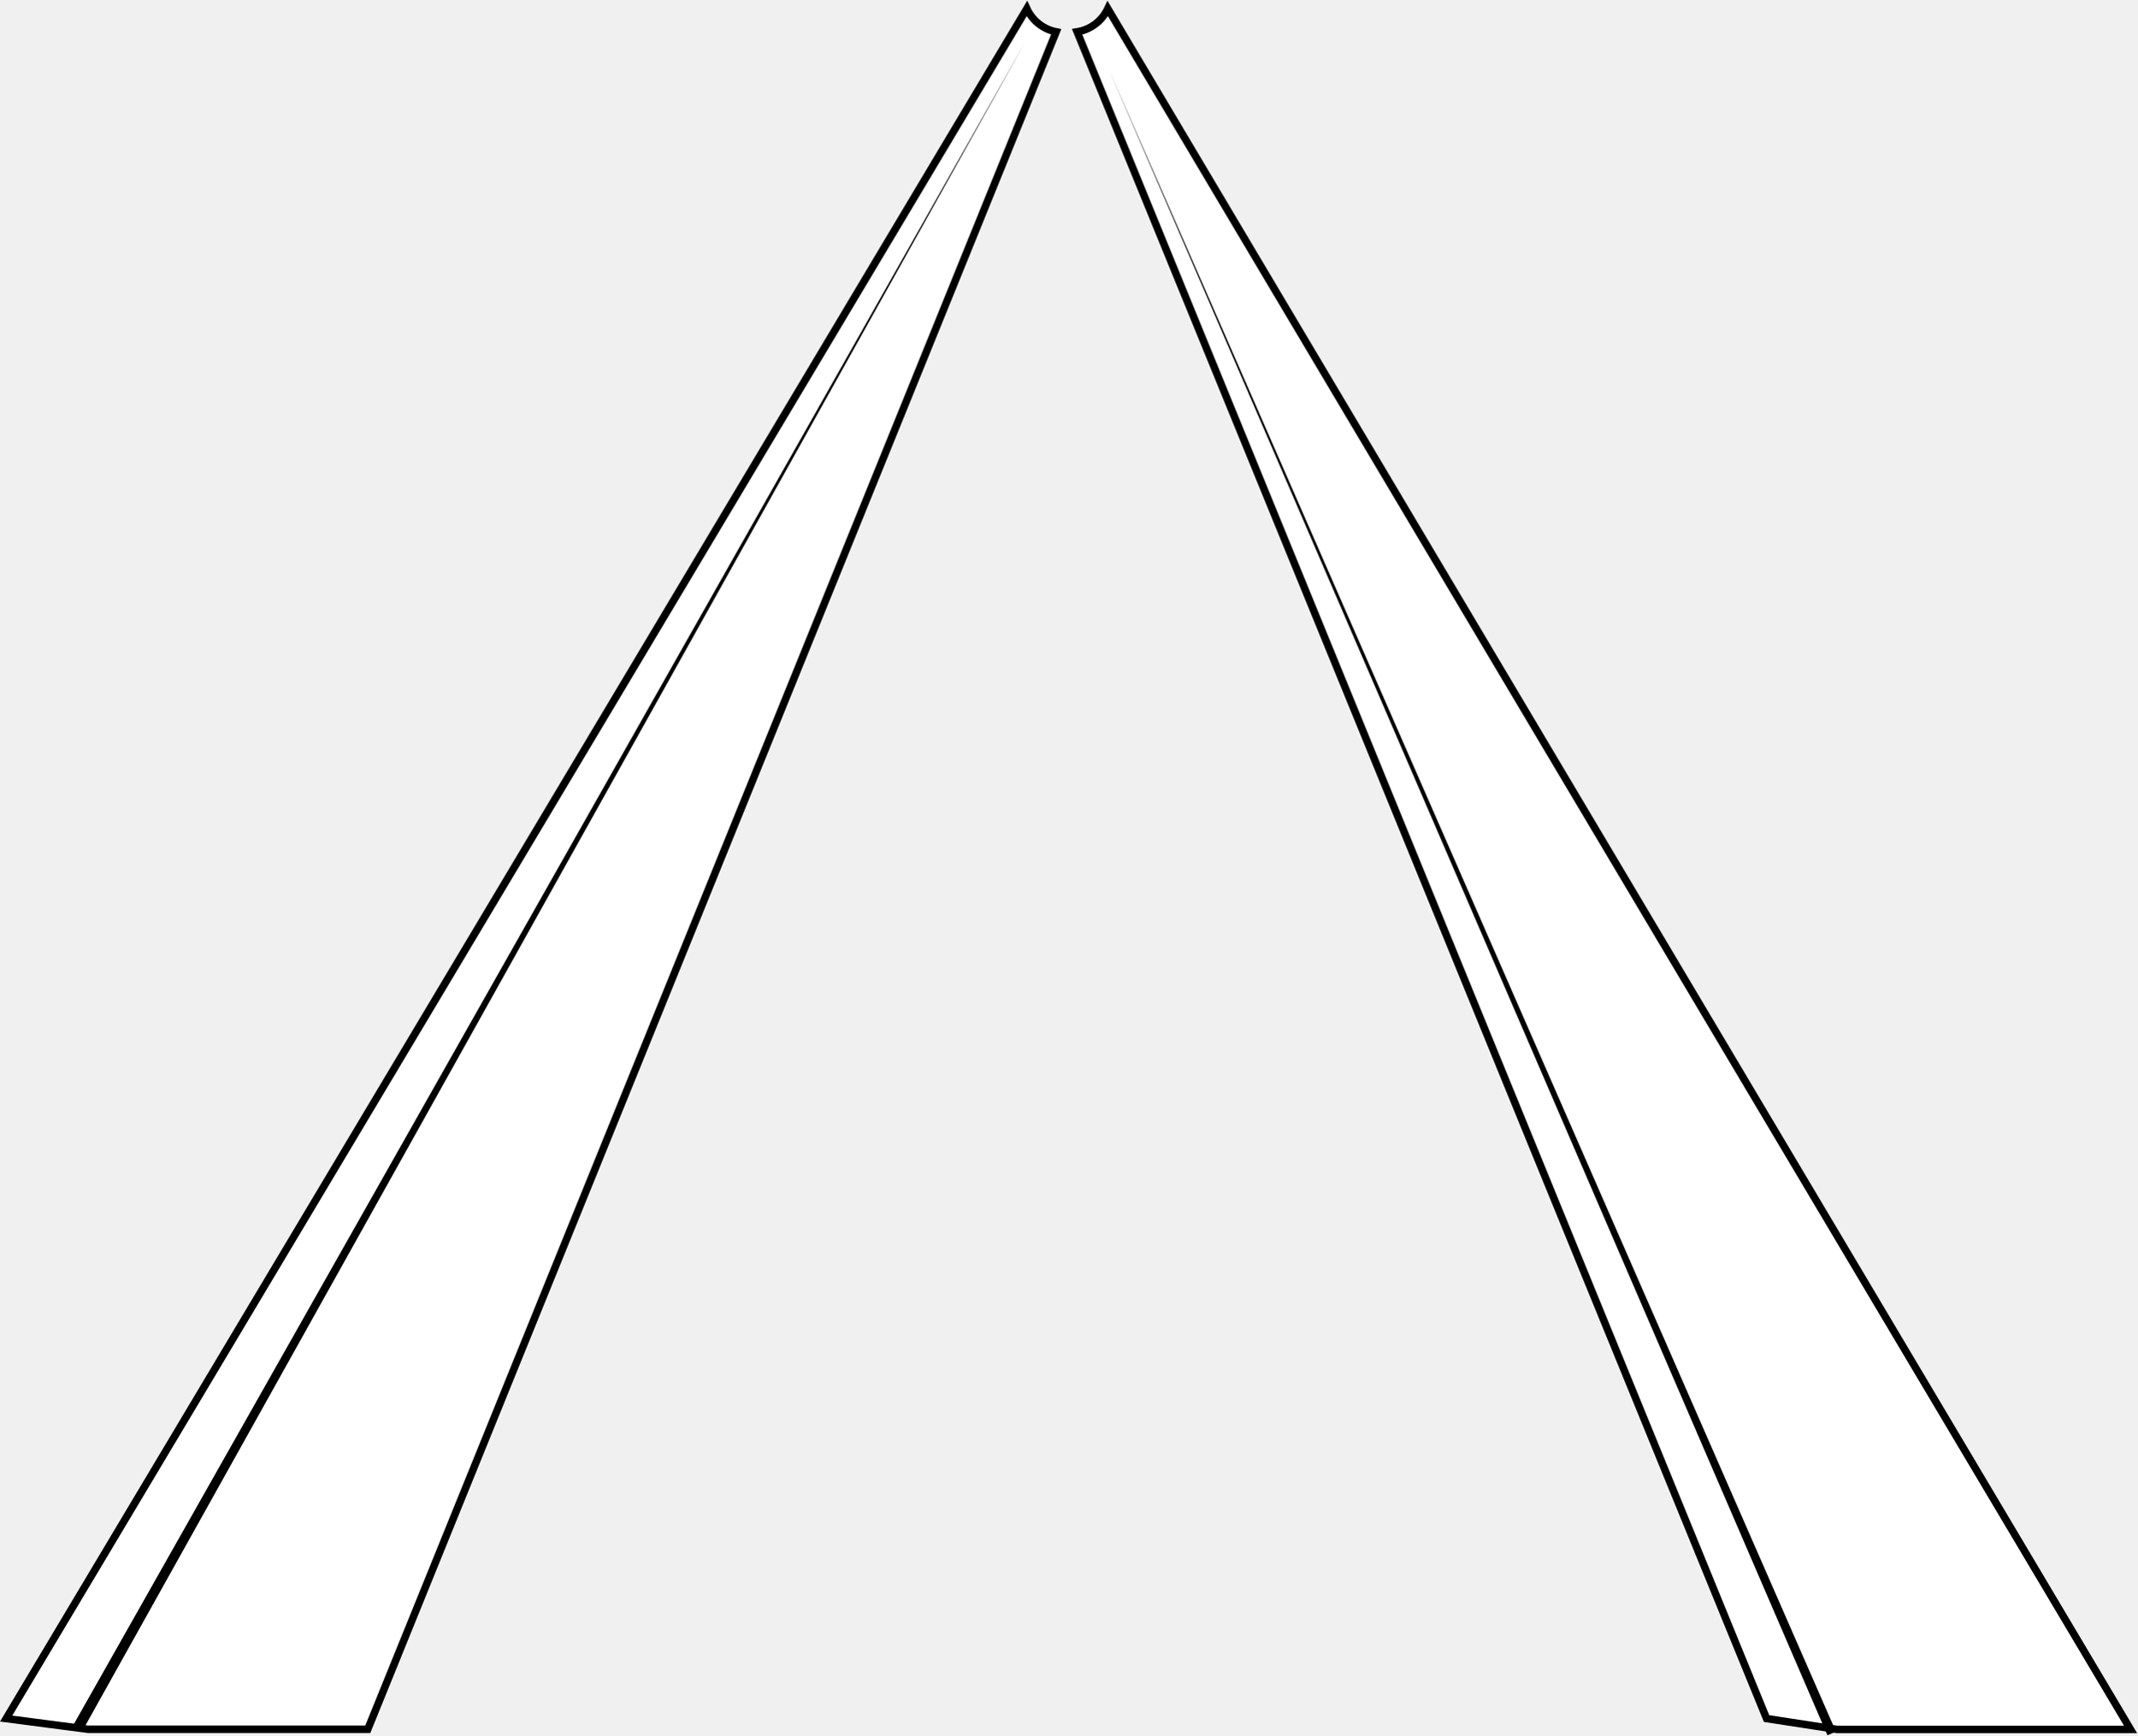
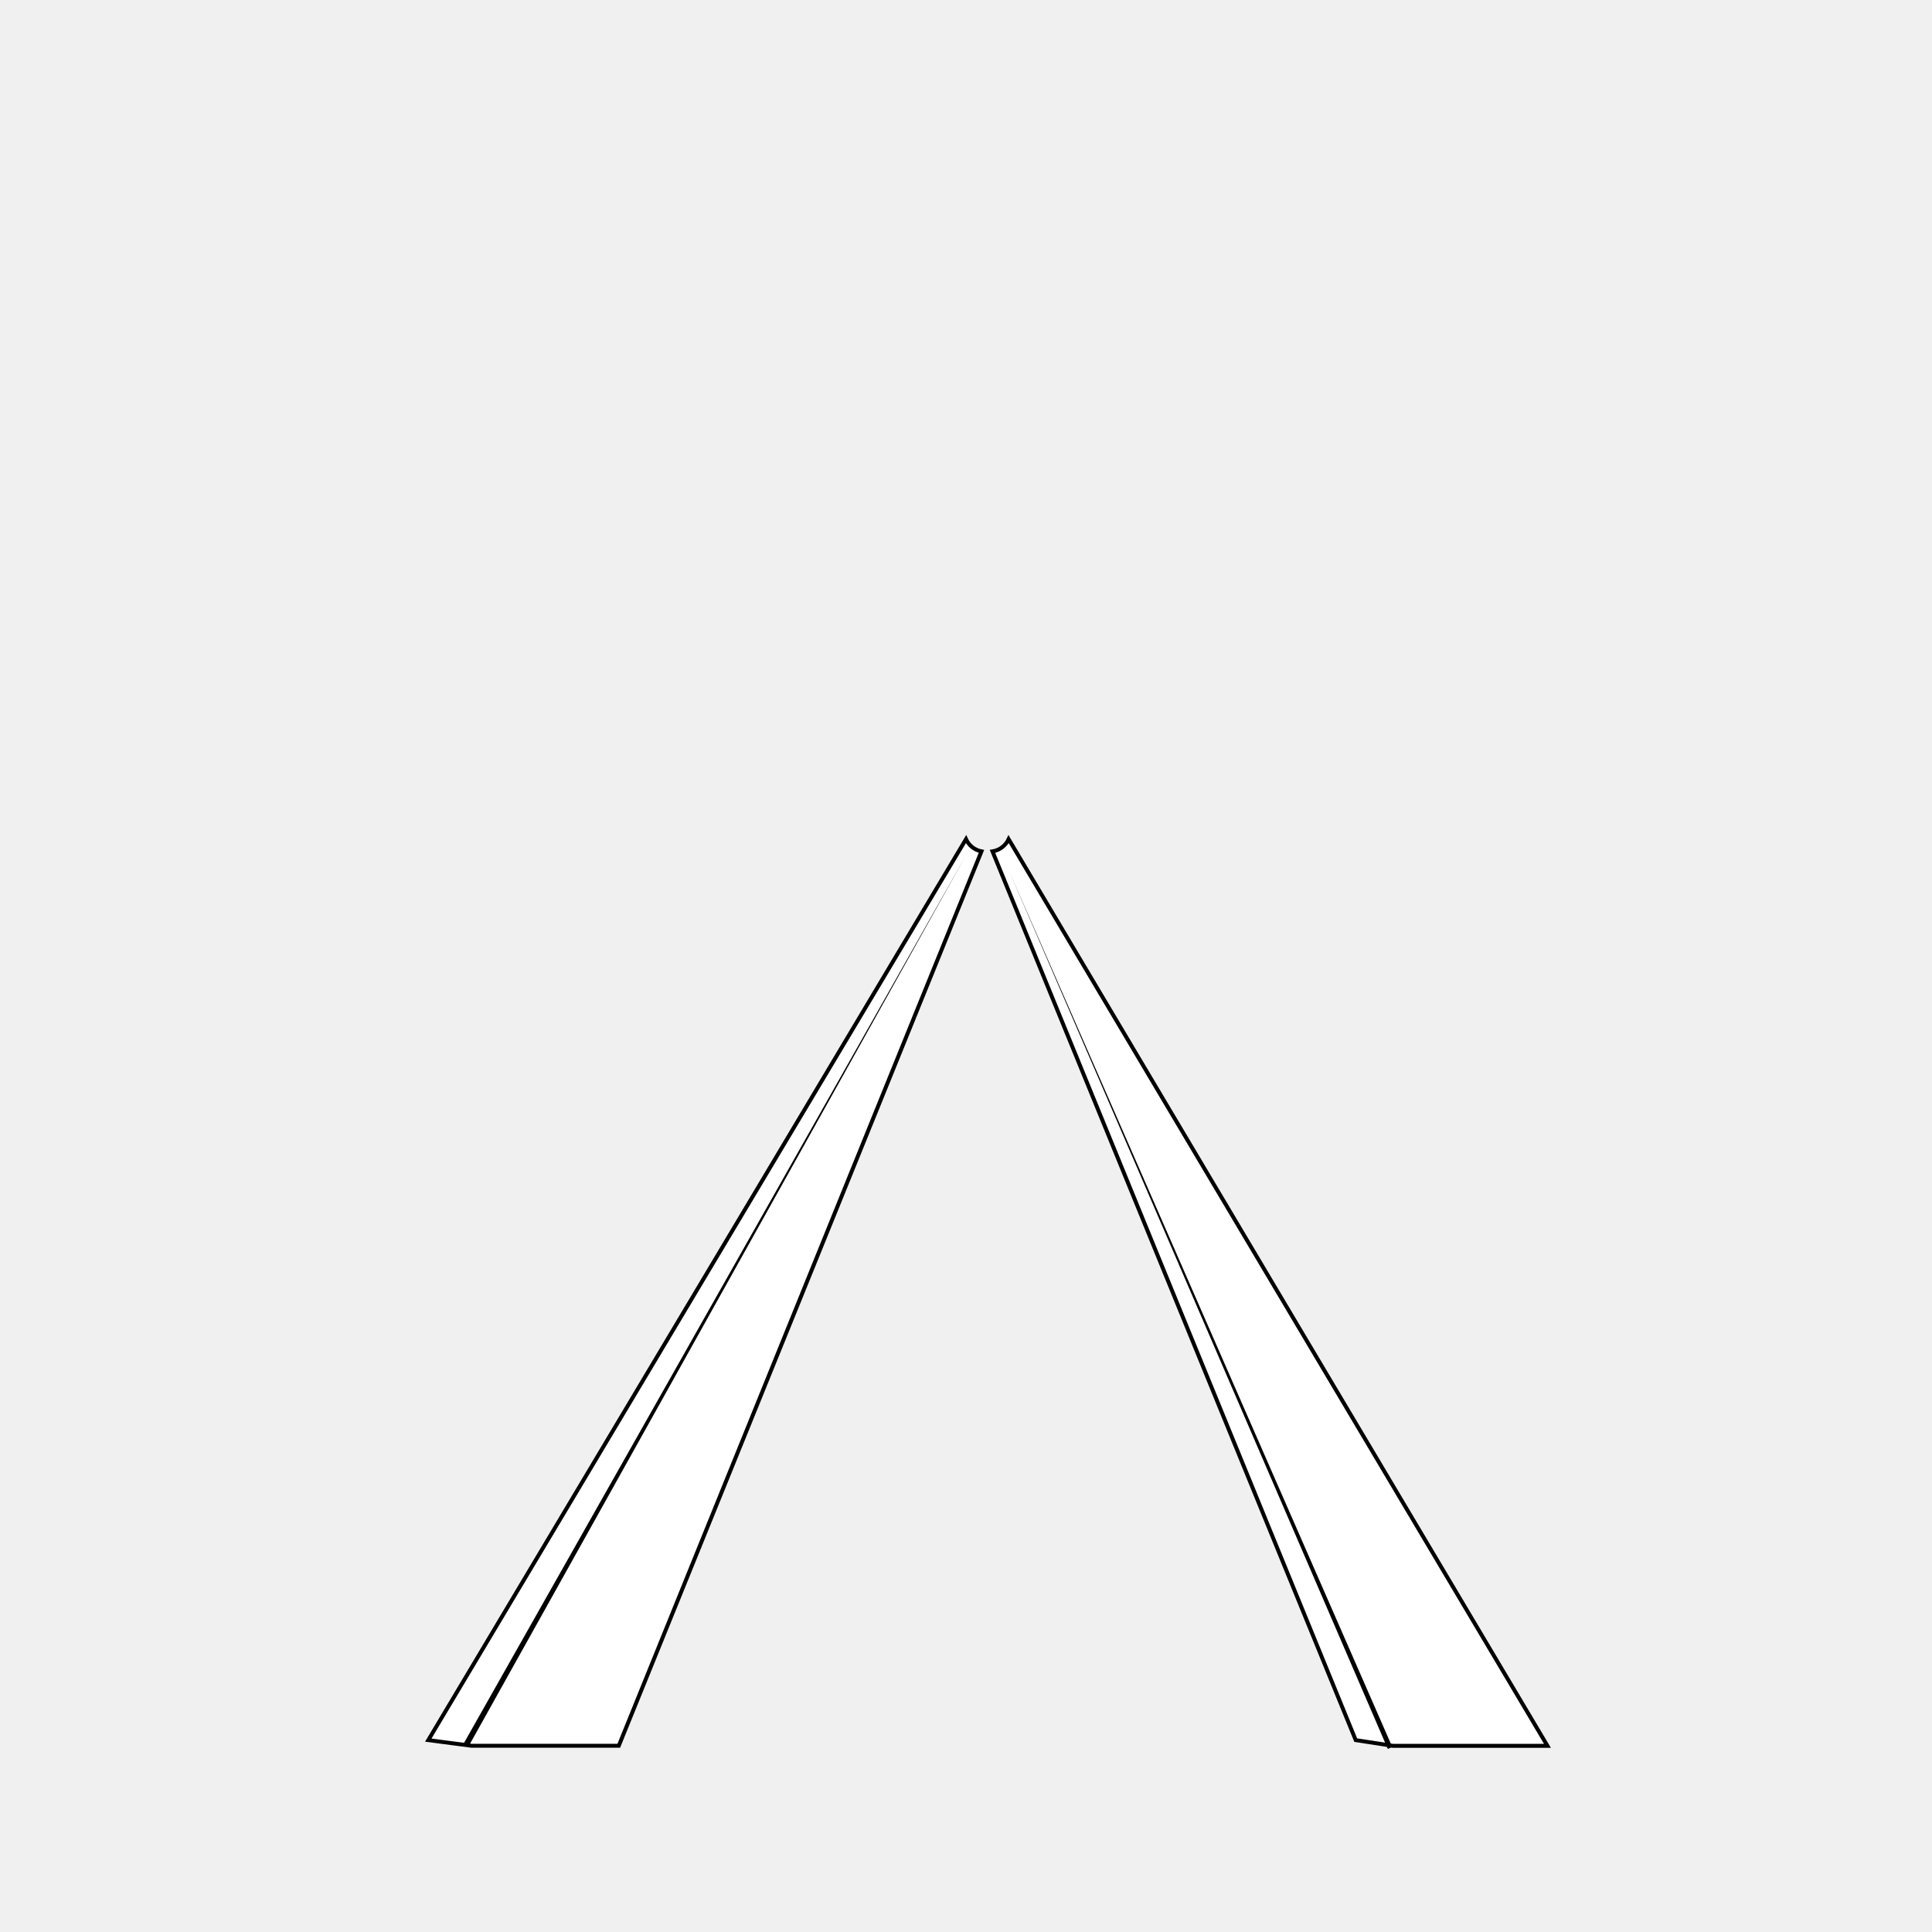
- <svg xmlns="http://www.w3.org/2000/svg" viewBox="0 0 145.69 118.31">
+ <svg xmlns="http://www.w3.org/2000/svg" viewBox="-55 -108 250 250">
  <defs>
    <style>.a{fill:#fff;stroke:#000;stroke-miterlimit:10;stroke-width:0.51px;}</style>
  </defs>
  <path class="a" d="M70,.59.42,117.17,6,117.9H25.07L72,2.17A2.8,2.8,0,0,1,70,.59Z" />
  <polygon points="4.93 117.73 69.94 2.77 5.57 118.09 4.93 117.73" />
  <path class="a" d="M75.52.59l69.72,117.32-20,0-4.81-.74-47-115A2.81,2.81,0,0,0,75.52.59Z" />
  <polygon points="124.58 118.31 75.56 4.66 125.16 118.06 124.58 118.31" />
</svg>
